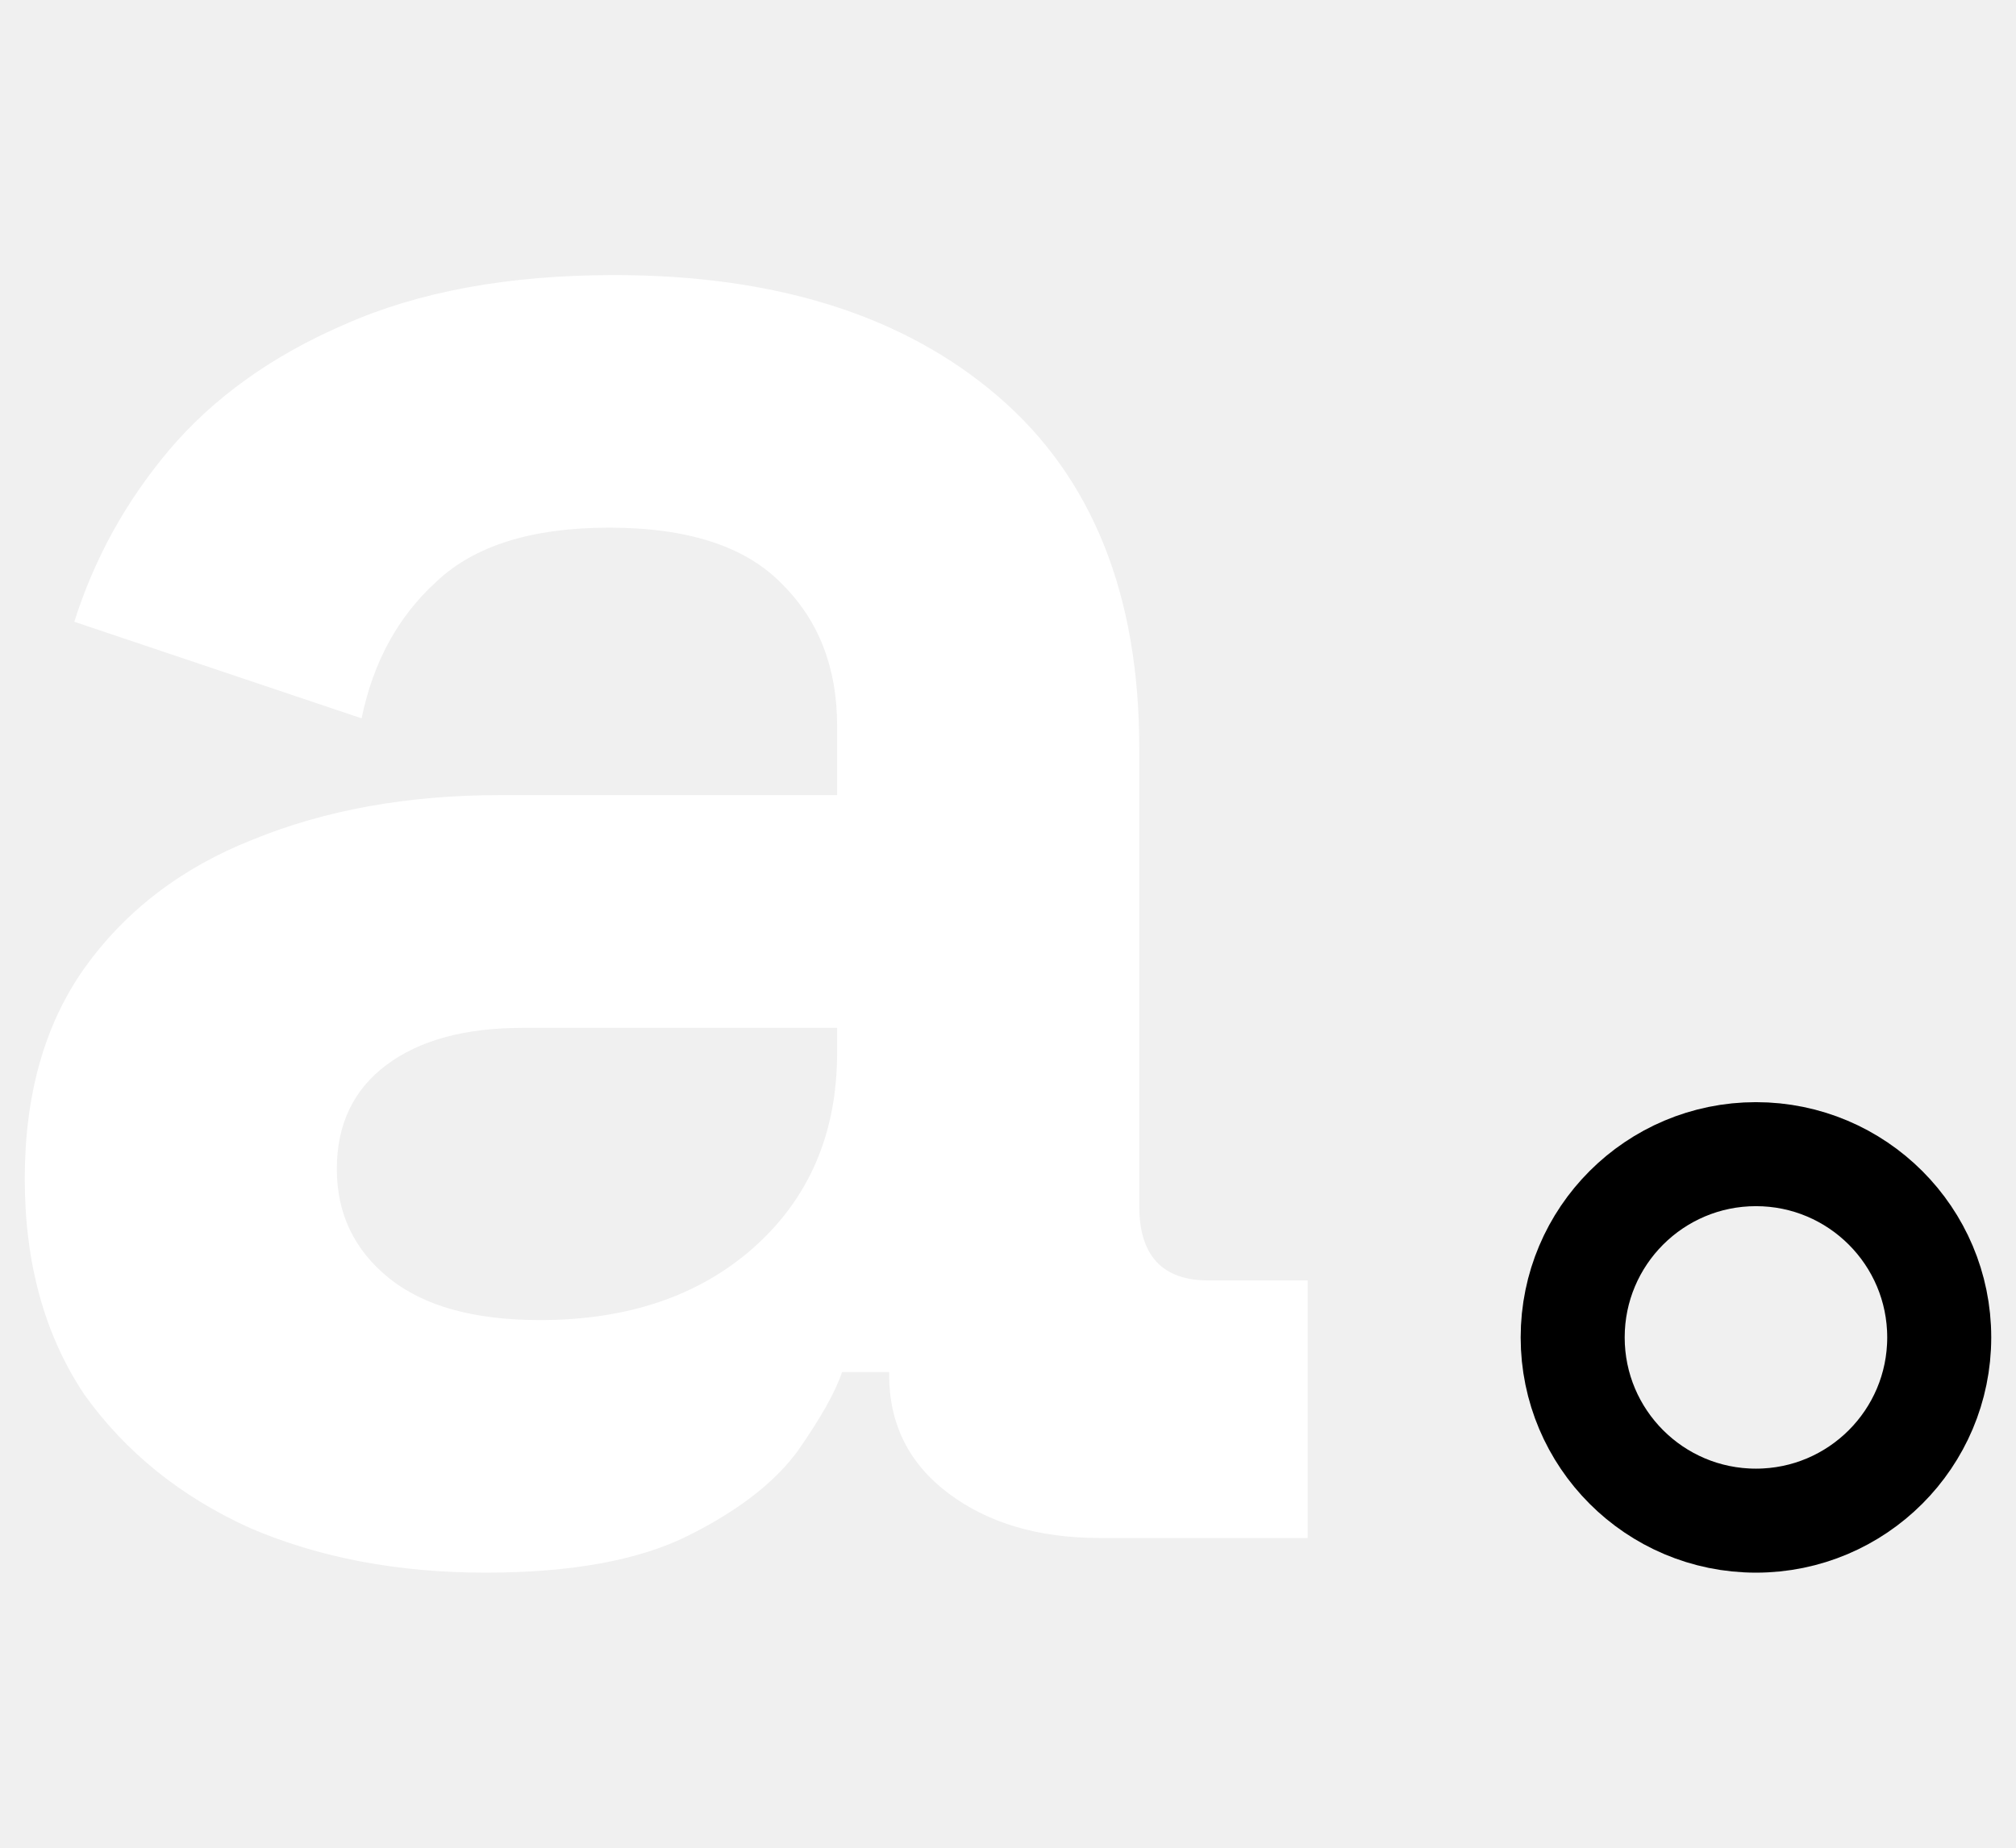
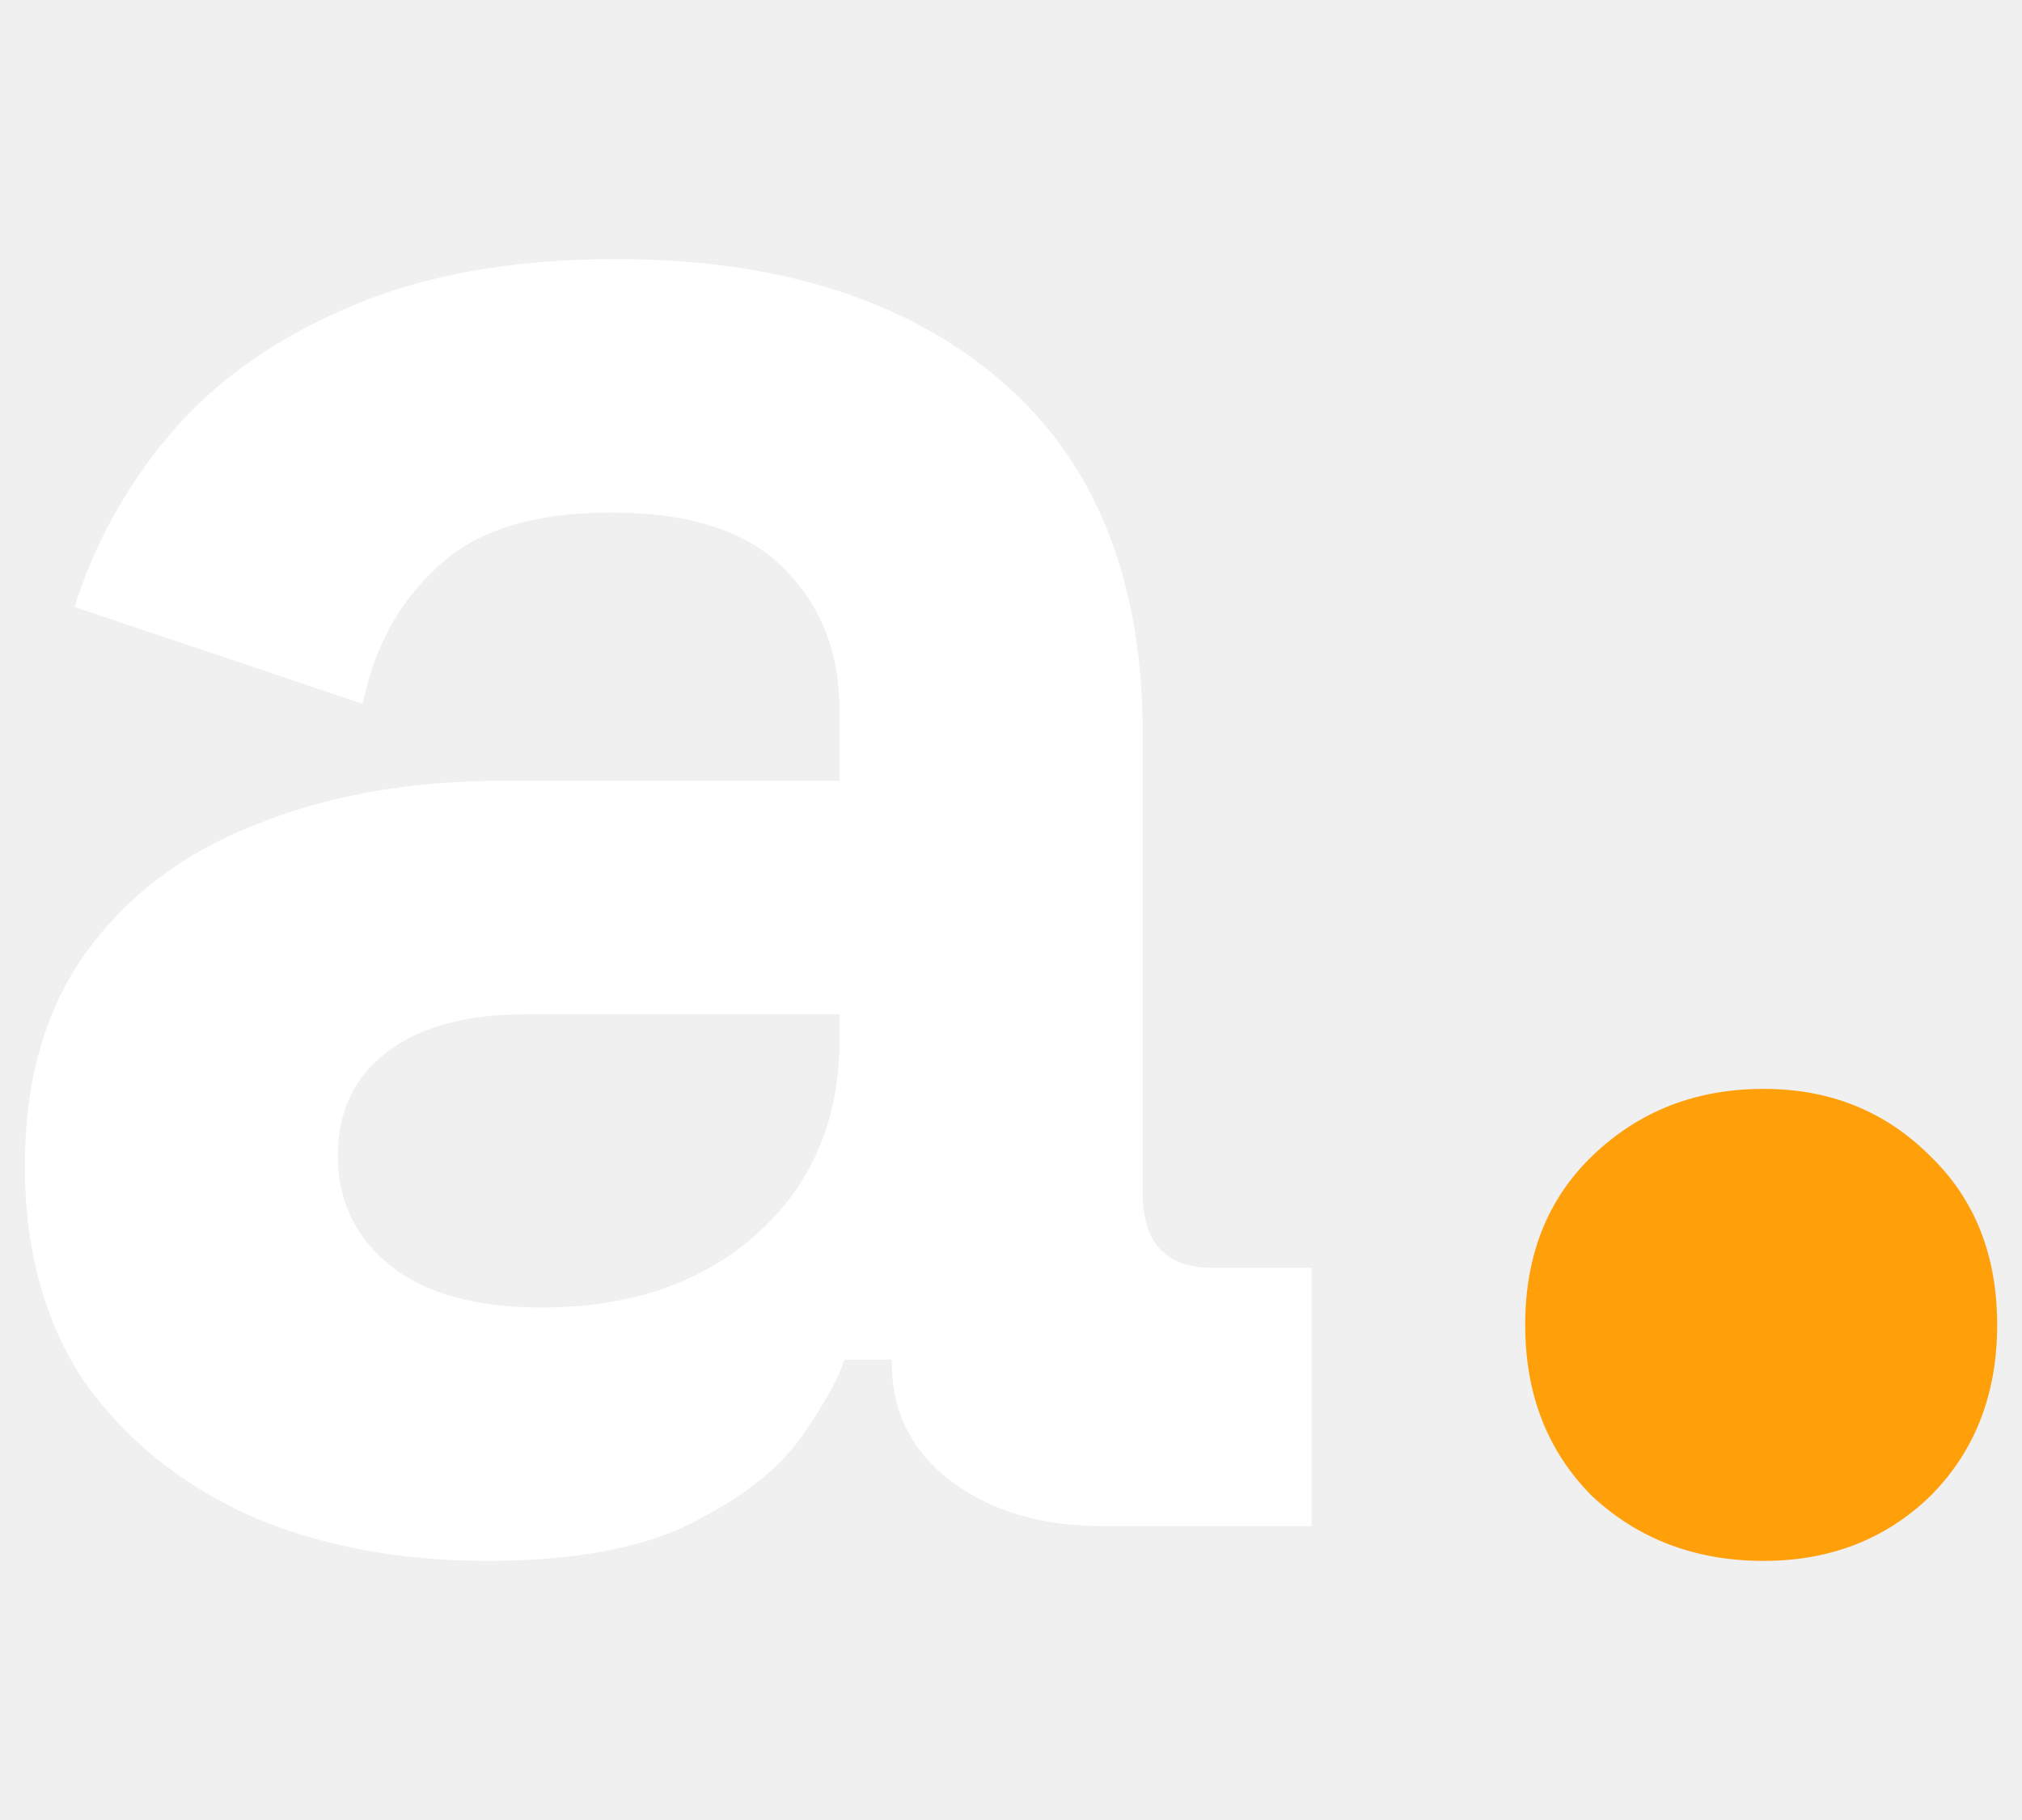
- <svg xmlns="http://www.w3.org/2000/svg" width="24" height="22" viewBox="28 -612 814 728">
+ <svg xmlns="http://www.w3.org/2000/svg" width="40" height="36" viewBox="28 -612 814 728">
  <path fill="#fff" d="M224 14Q171 14 129 -4Q87 -23 62 -58Q38 -94 38 -145Q38 -196 62 -230Q87 -265 130 -282Q174 -300 230 -300L366 -300L366 -328Q366 -363 344 -385Q322 -408 274 -408Q227 -408 204 -386Q181 -365 174 -331L58 -370Q70 -408 96 -439Q123 -471 167 -490Q212 -510 276 -510Q374 -510 431 -461Q488 -412 488 -319L488 -134Q488 -104 516 -104L556 -104L556 0L472 0Q435 0 411 -18Q387 -36 387 -66L387 -67L368 -67Q364 -55 350 -35Q336 -16 306 -1Q276 14 224 14M246 -88Q299 -88 332 -117Q366 -147 366 -196L366 -206L239 -206Q204 -206 184 -191Q164 -176 164 -149Q164 -122 185 -105Q206 -88 246 -88Z" />
-   <circle cx="737" cy="-81" r="74" fill="none" stroke="#000" stroke-width="42" />
+   <path fill="#ff9f0a" transform="translate(588 0)" d="M150 14Q109 14 81 -12Q54 -39 54 -81Q54 -123 81 -149Q109 -176 150 -176Q190 -176 217 -149Q244 -123 244 -81Q244 -39 217 -12Q190 14 150 14Z" />
</svg>
